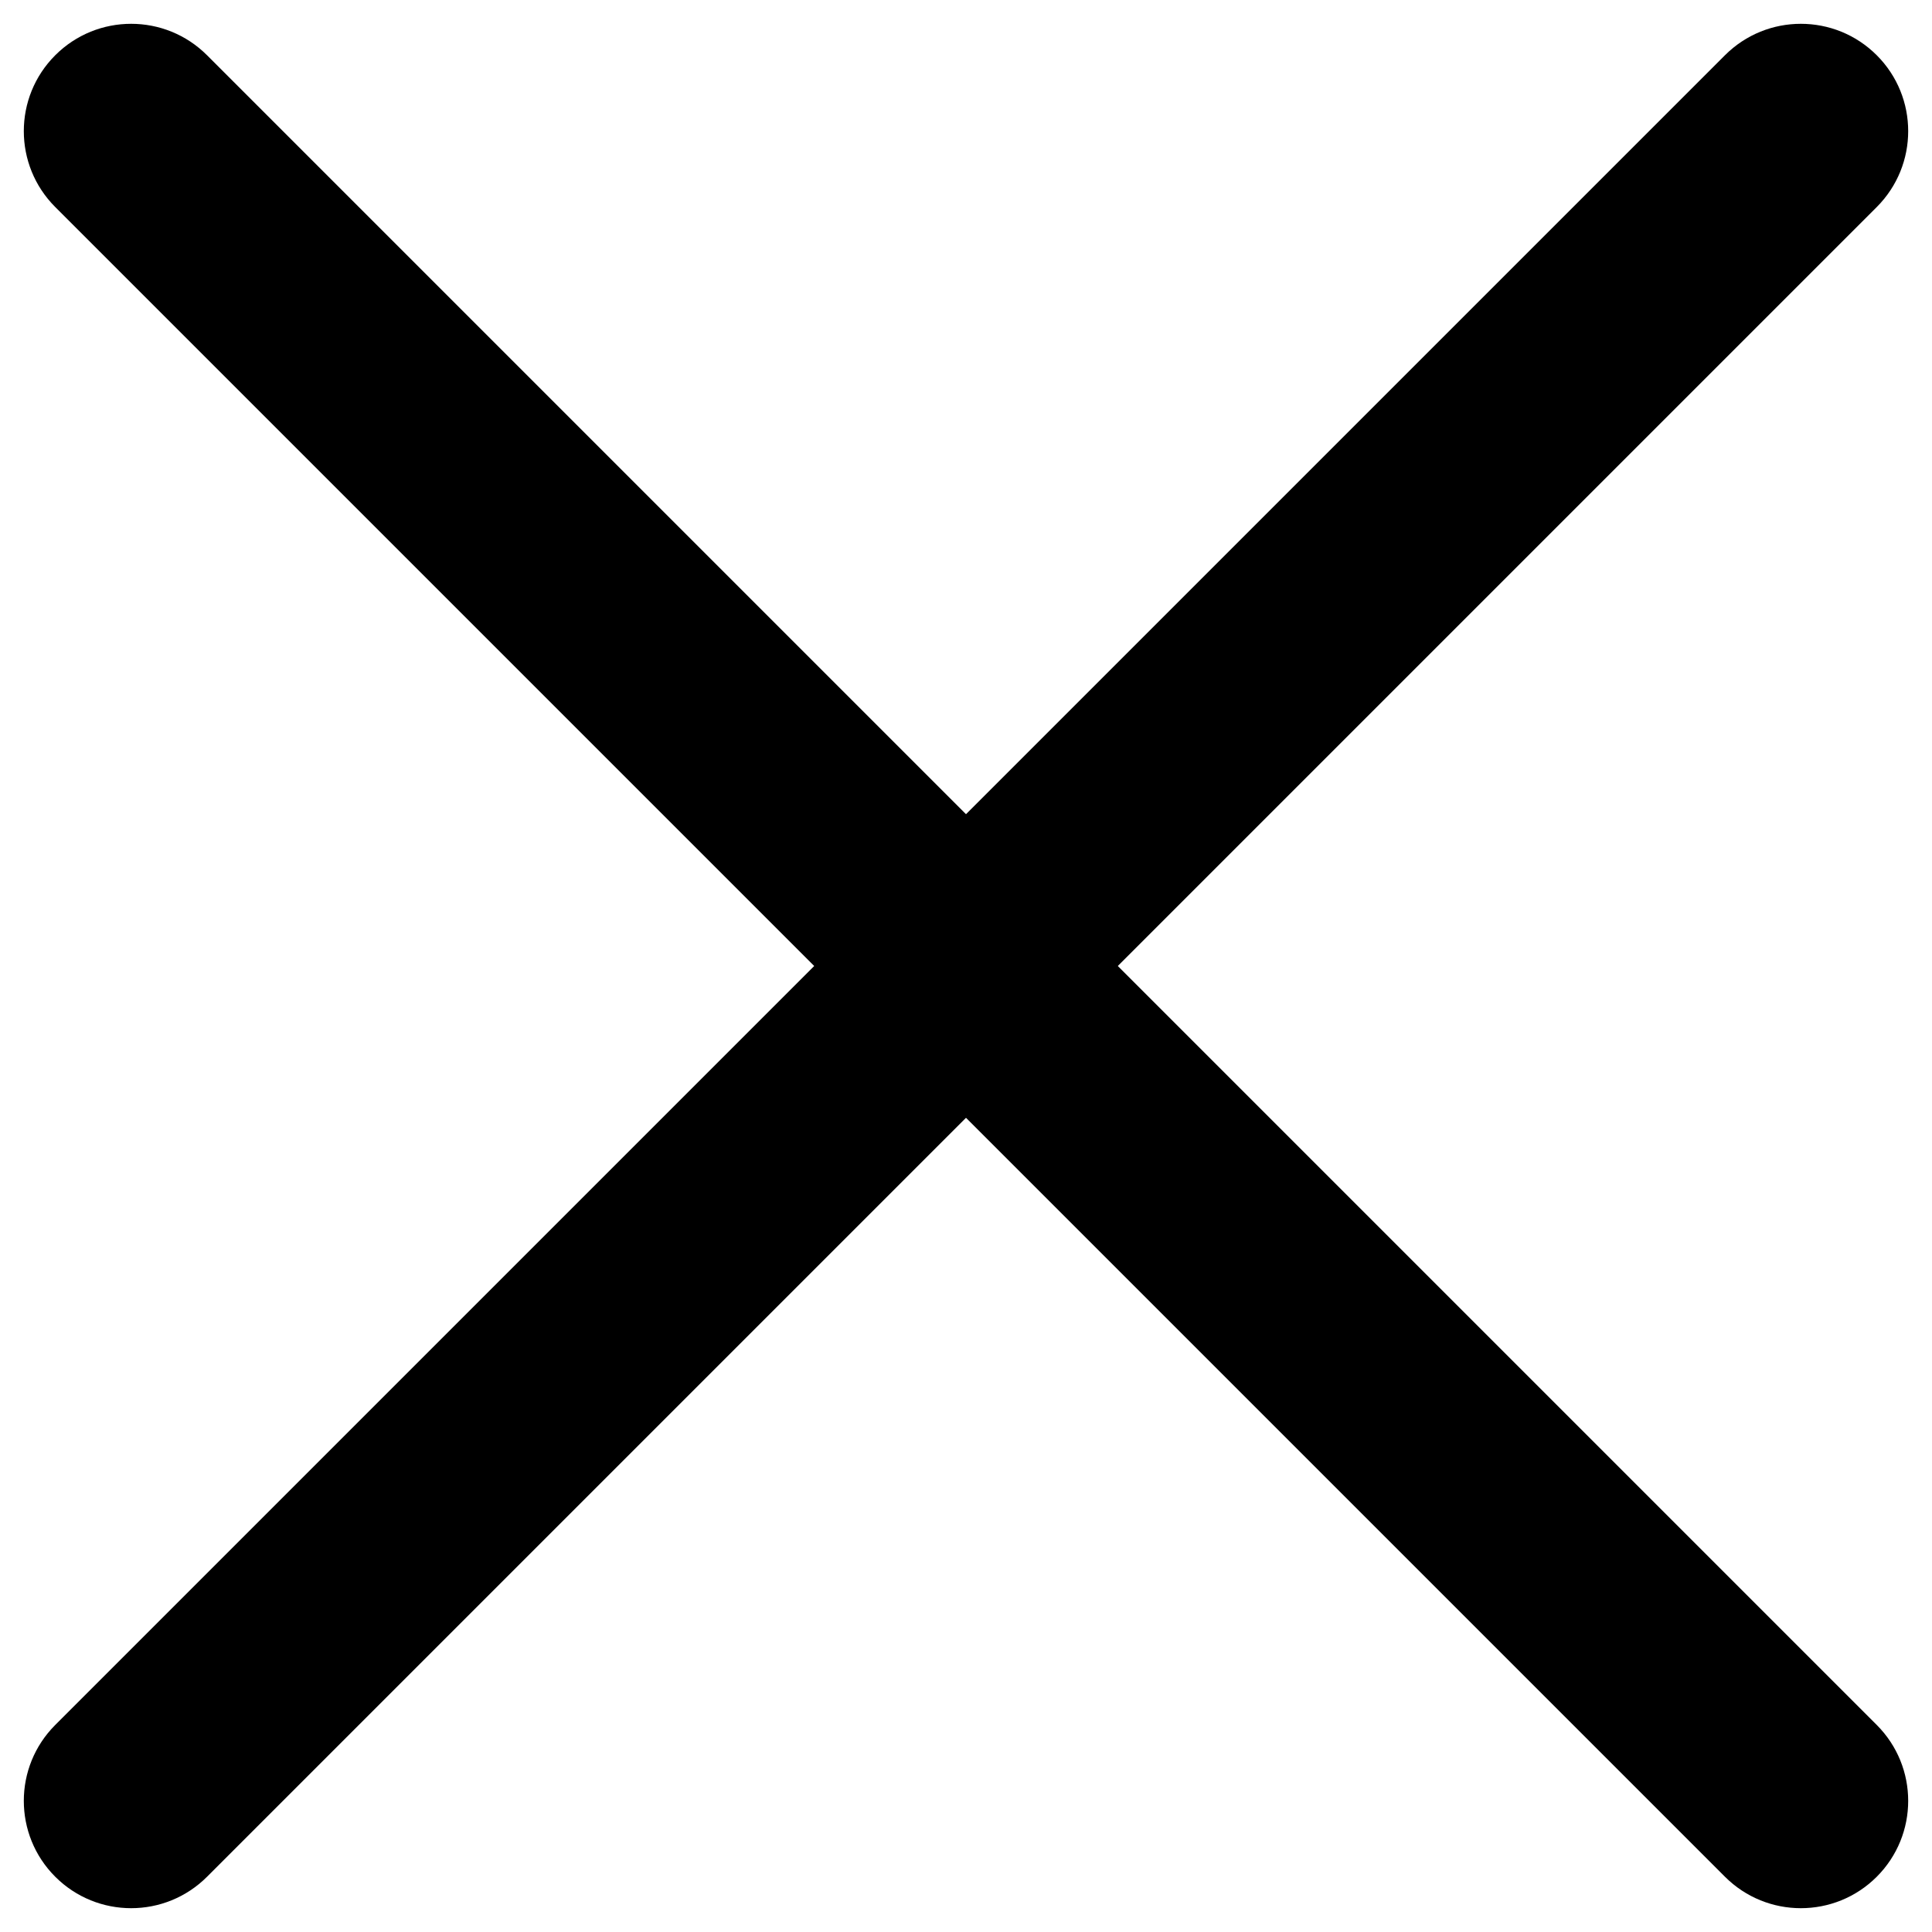
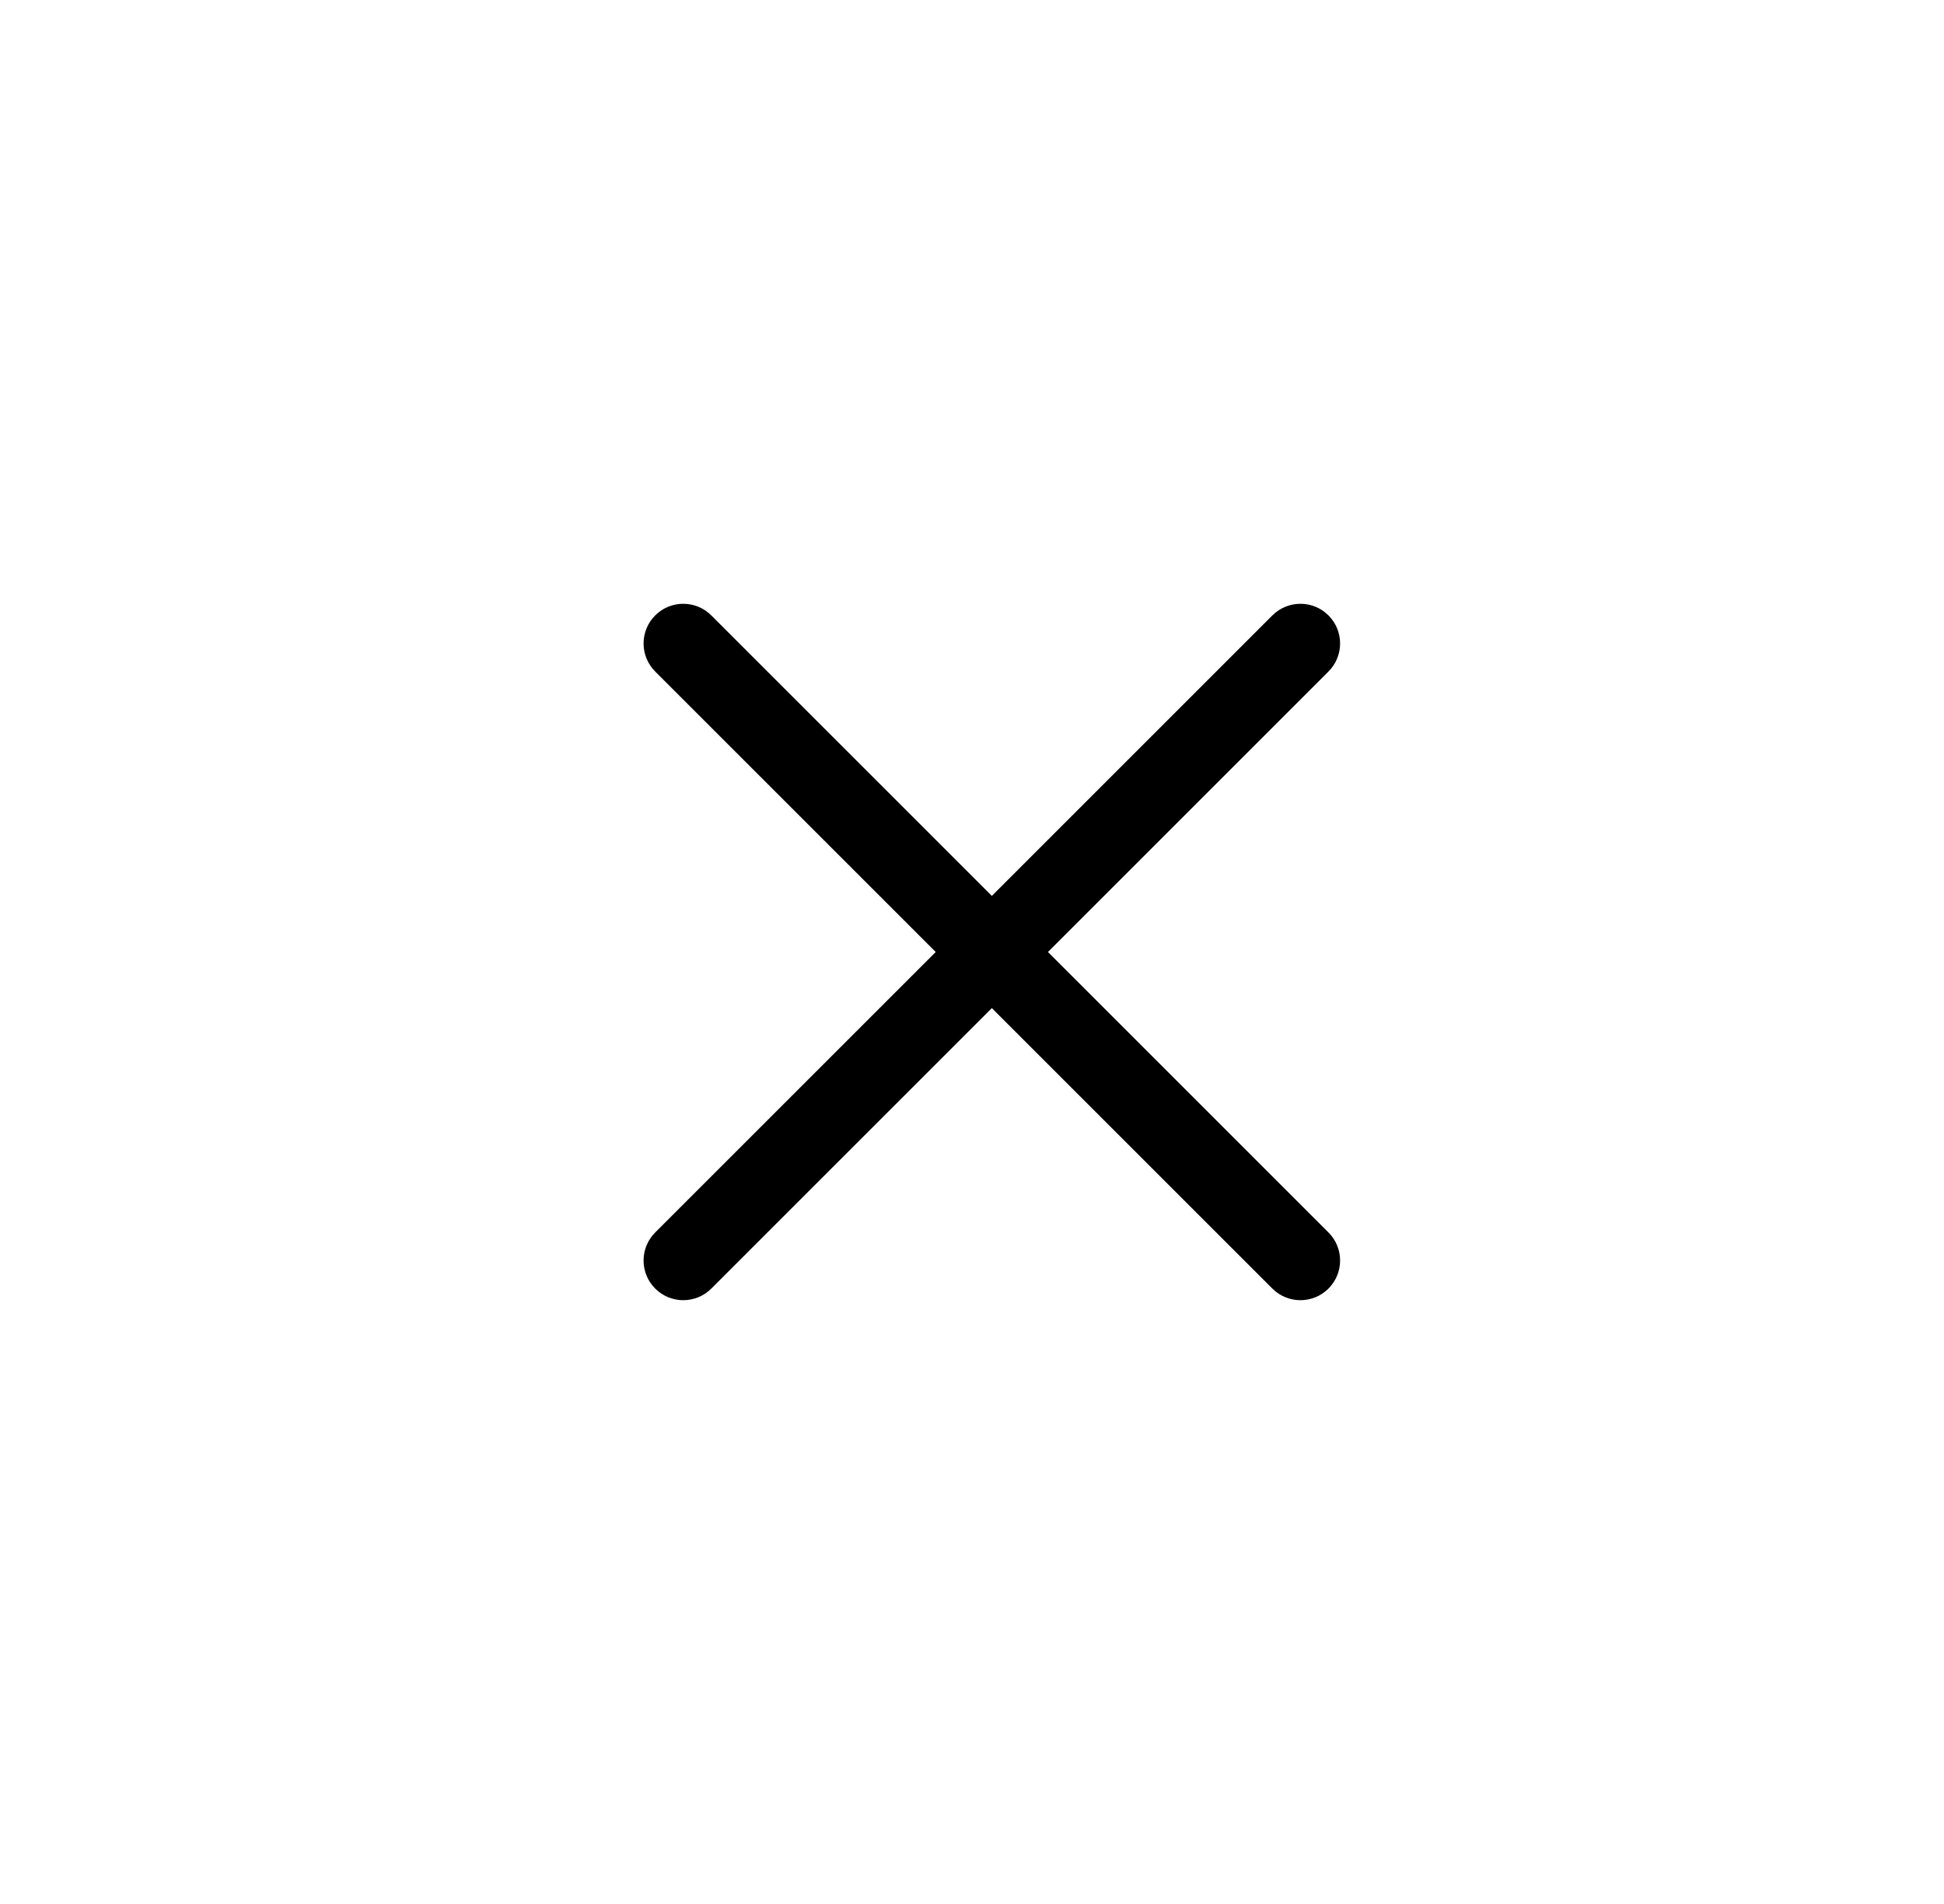
- <svg xmlns="http://www.w3.org/2000/svg" width="18px" height="18px" viewBox="0 0 18 18" version="1.1">
-   <g id="Symbols" stroke="none" stroke-width="1" fill="none" fill-rule="evenodd">
-     <g id="Side_Nav_Close" transform="translate(-44, -391)" fill="#000000">
-       <g id="ic_close" transform="translate(28.5, 376)">
-         <rect id="Rectangle-Copy-4" transform="translate(24.5, 24) rotate(-315) translate(-24.5, -24) " x="12.5" y="23" width="24" height="2" rx="1" />
-         <rect id="Rectangle-Copy-5" transform="translate(24.5, 24) rotate(-315) translate(-24.5, -24) " x="23.5" y="12" width="2" height="24" rx="1" />
+ <svg xmlns="http://www.w3.org/2000/svg" width="49px" height="48px" viewBox="0 0 49 48" version="1.1">
+   <g id="Desktop" stroke="none" stroke-width="1" fill="none" fill-rule="evenodd">
+     <g id="AskWho_DT_Nav" transform="translate(-27, -376)" fill="#000000">
+       <g id="Side_Nav_Close" transform="translate(-1, 0)">
+         <g id="ic_close" transform="translate(28.5, 376)">
+           <rect id="Rectangle-Copy-4" transform="translate(24.5, 24) rotate(-315) translate(-24.5, -24) " x="12.5" y="23" width="24" height="2" rx="1" />
+           <rect id="Rectangle-Copy-5" transform="translate(24.5, 24) rotate(-315) translate(-24.5, -24) " x="23.5" y="12" width="2" height="24" rx="1" />
+         </g>
      </g>
    </g>
  </g>
</svg>
